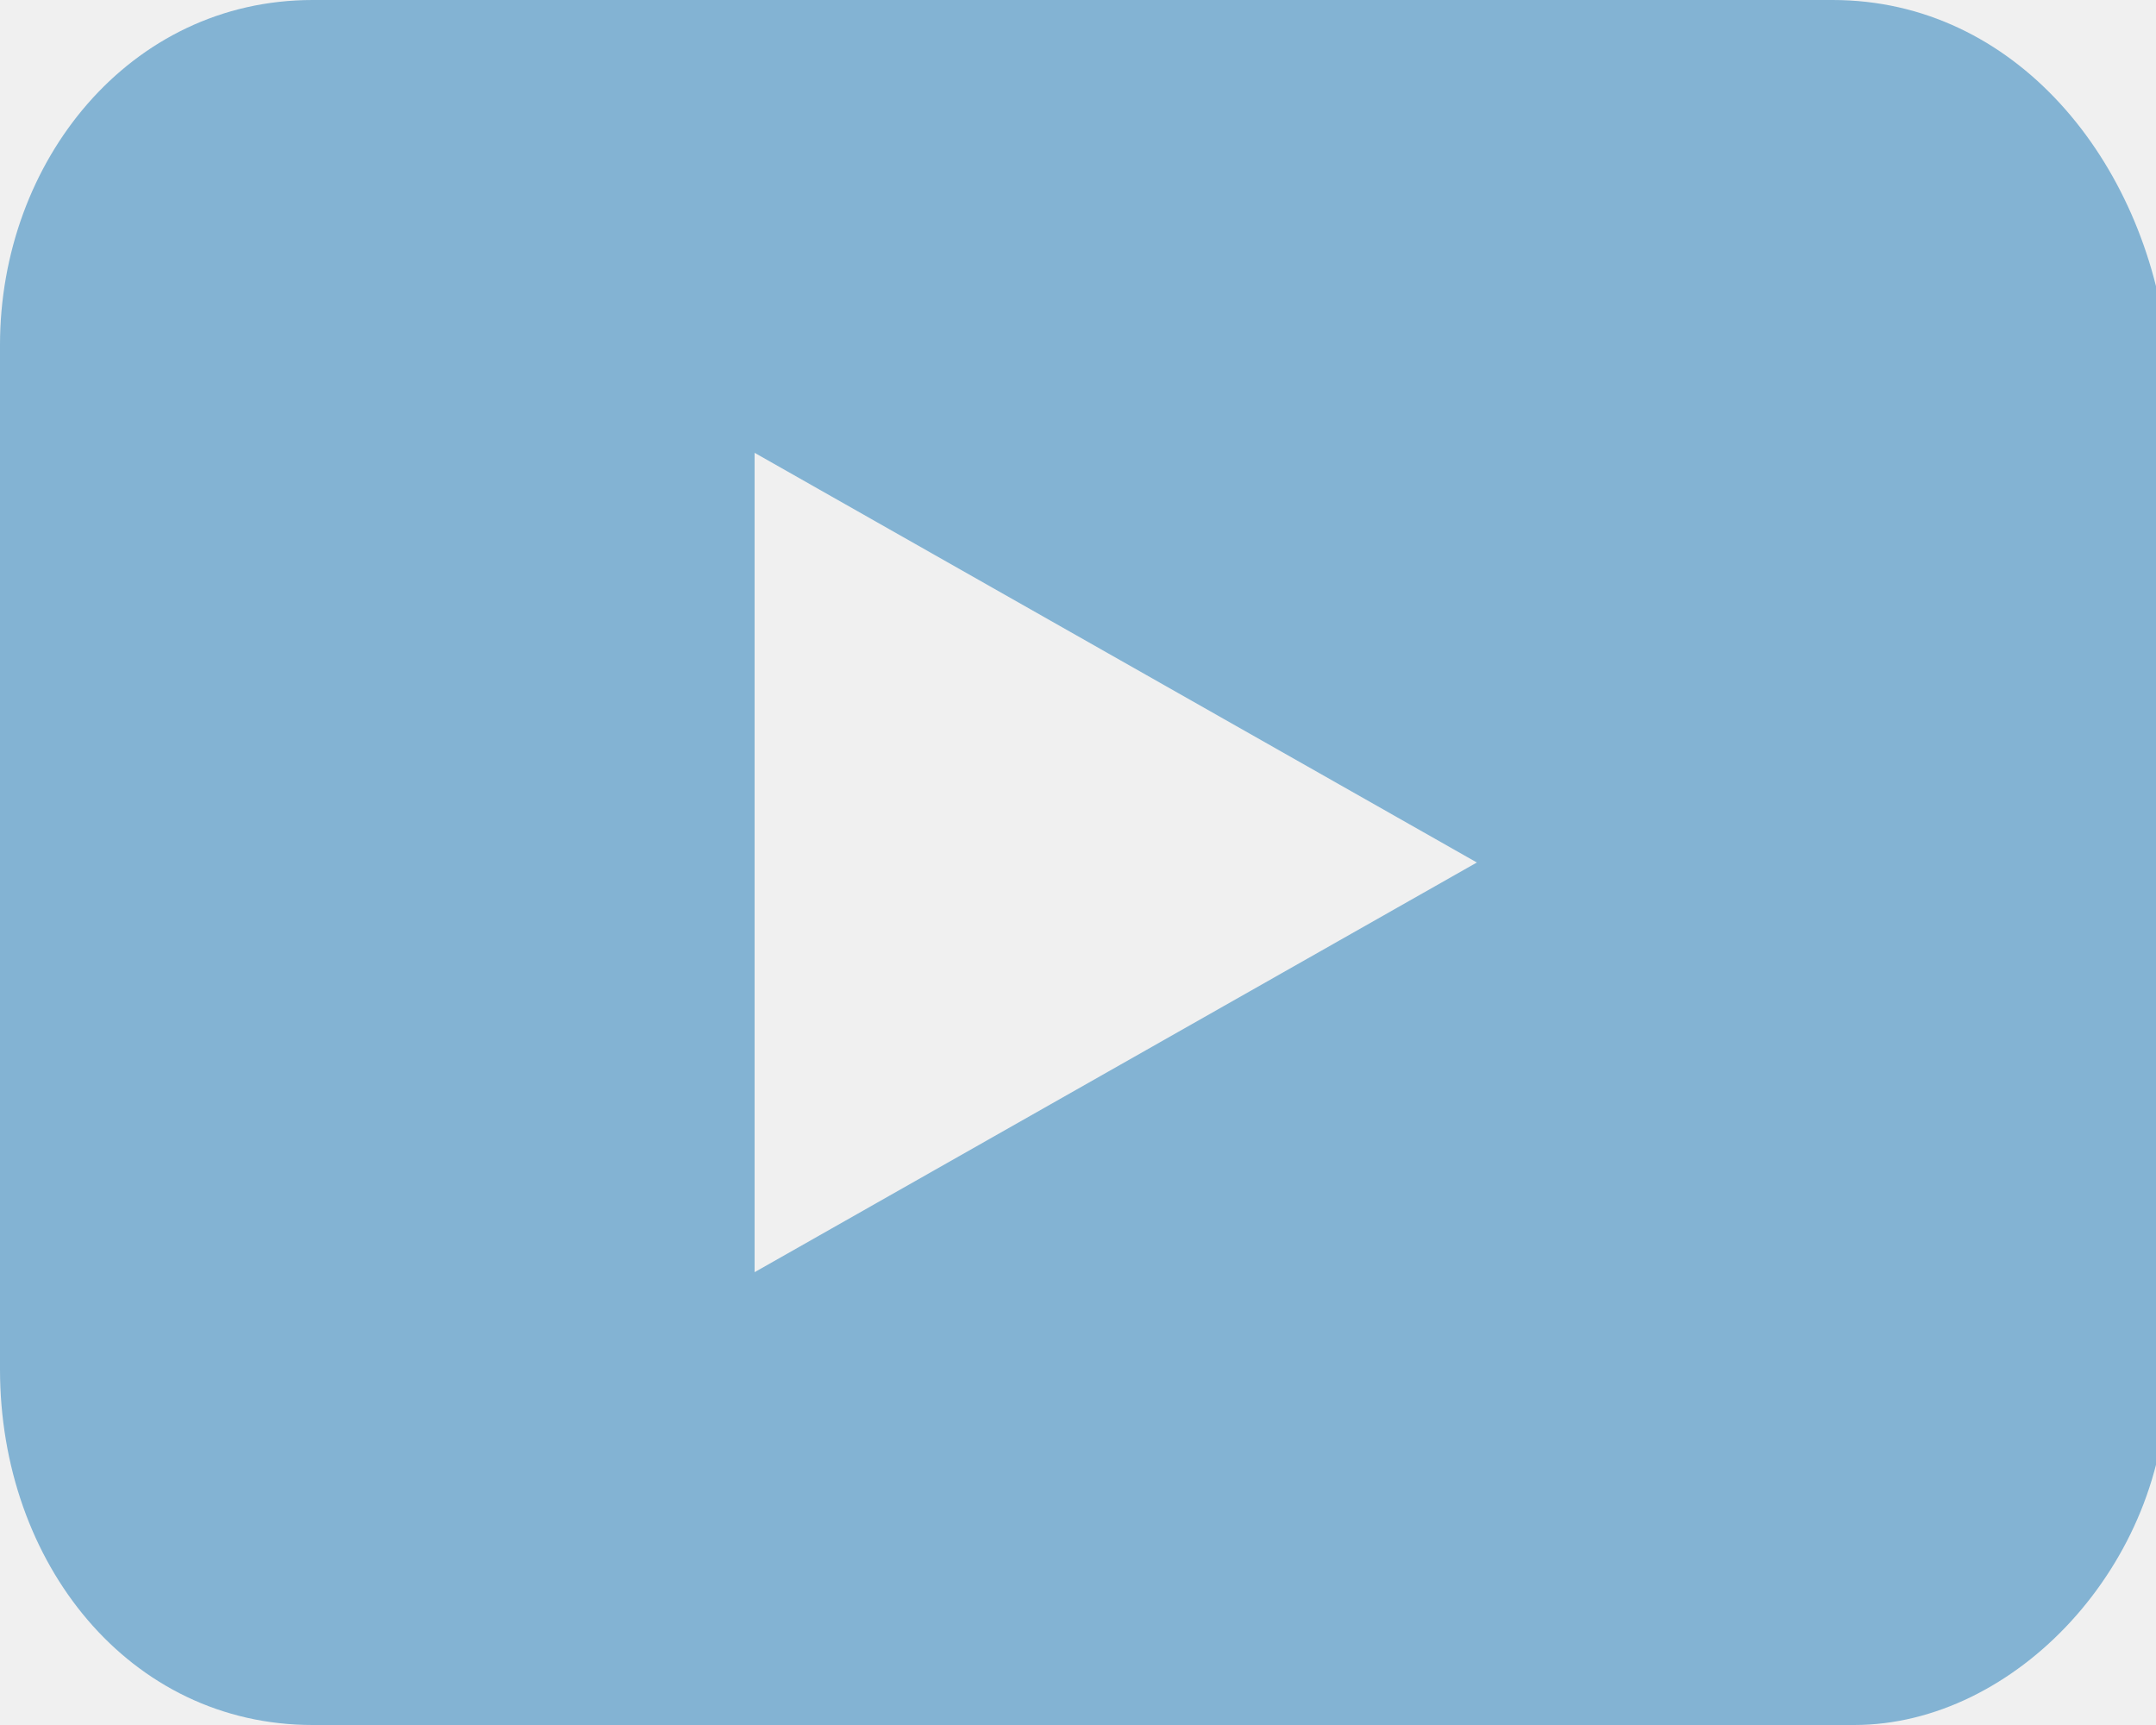
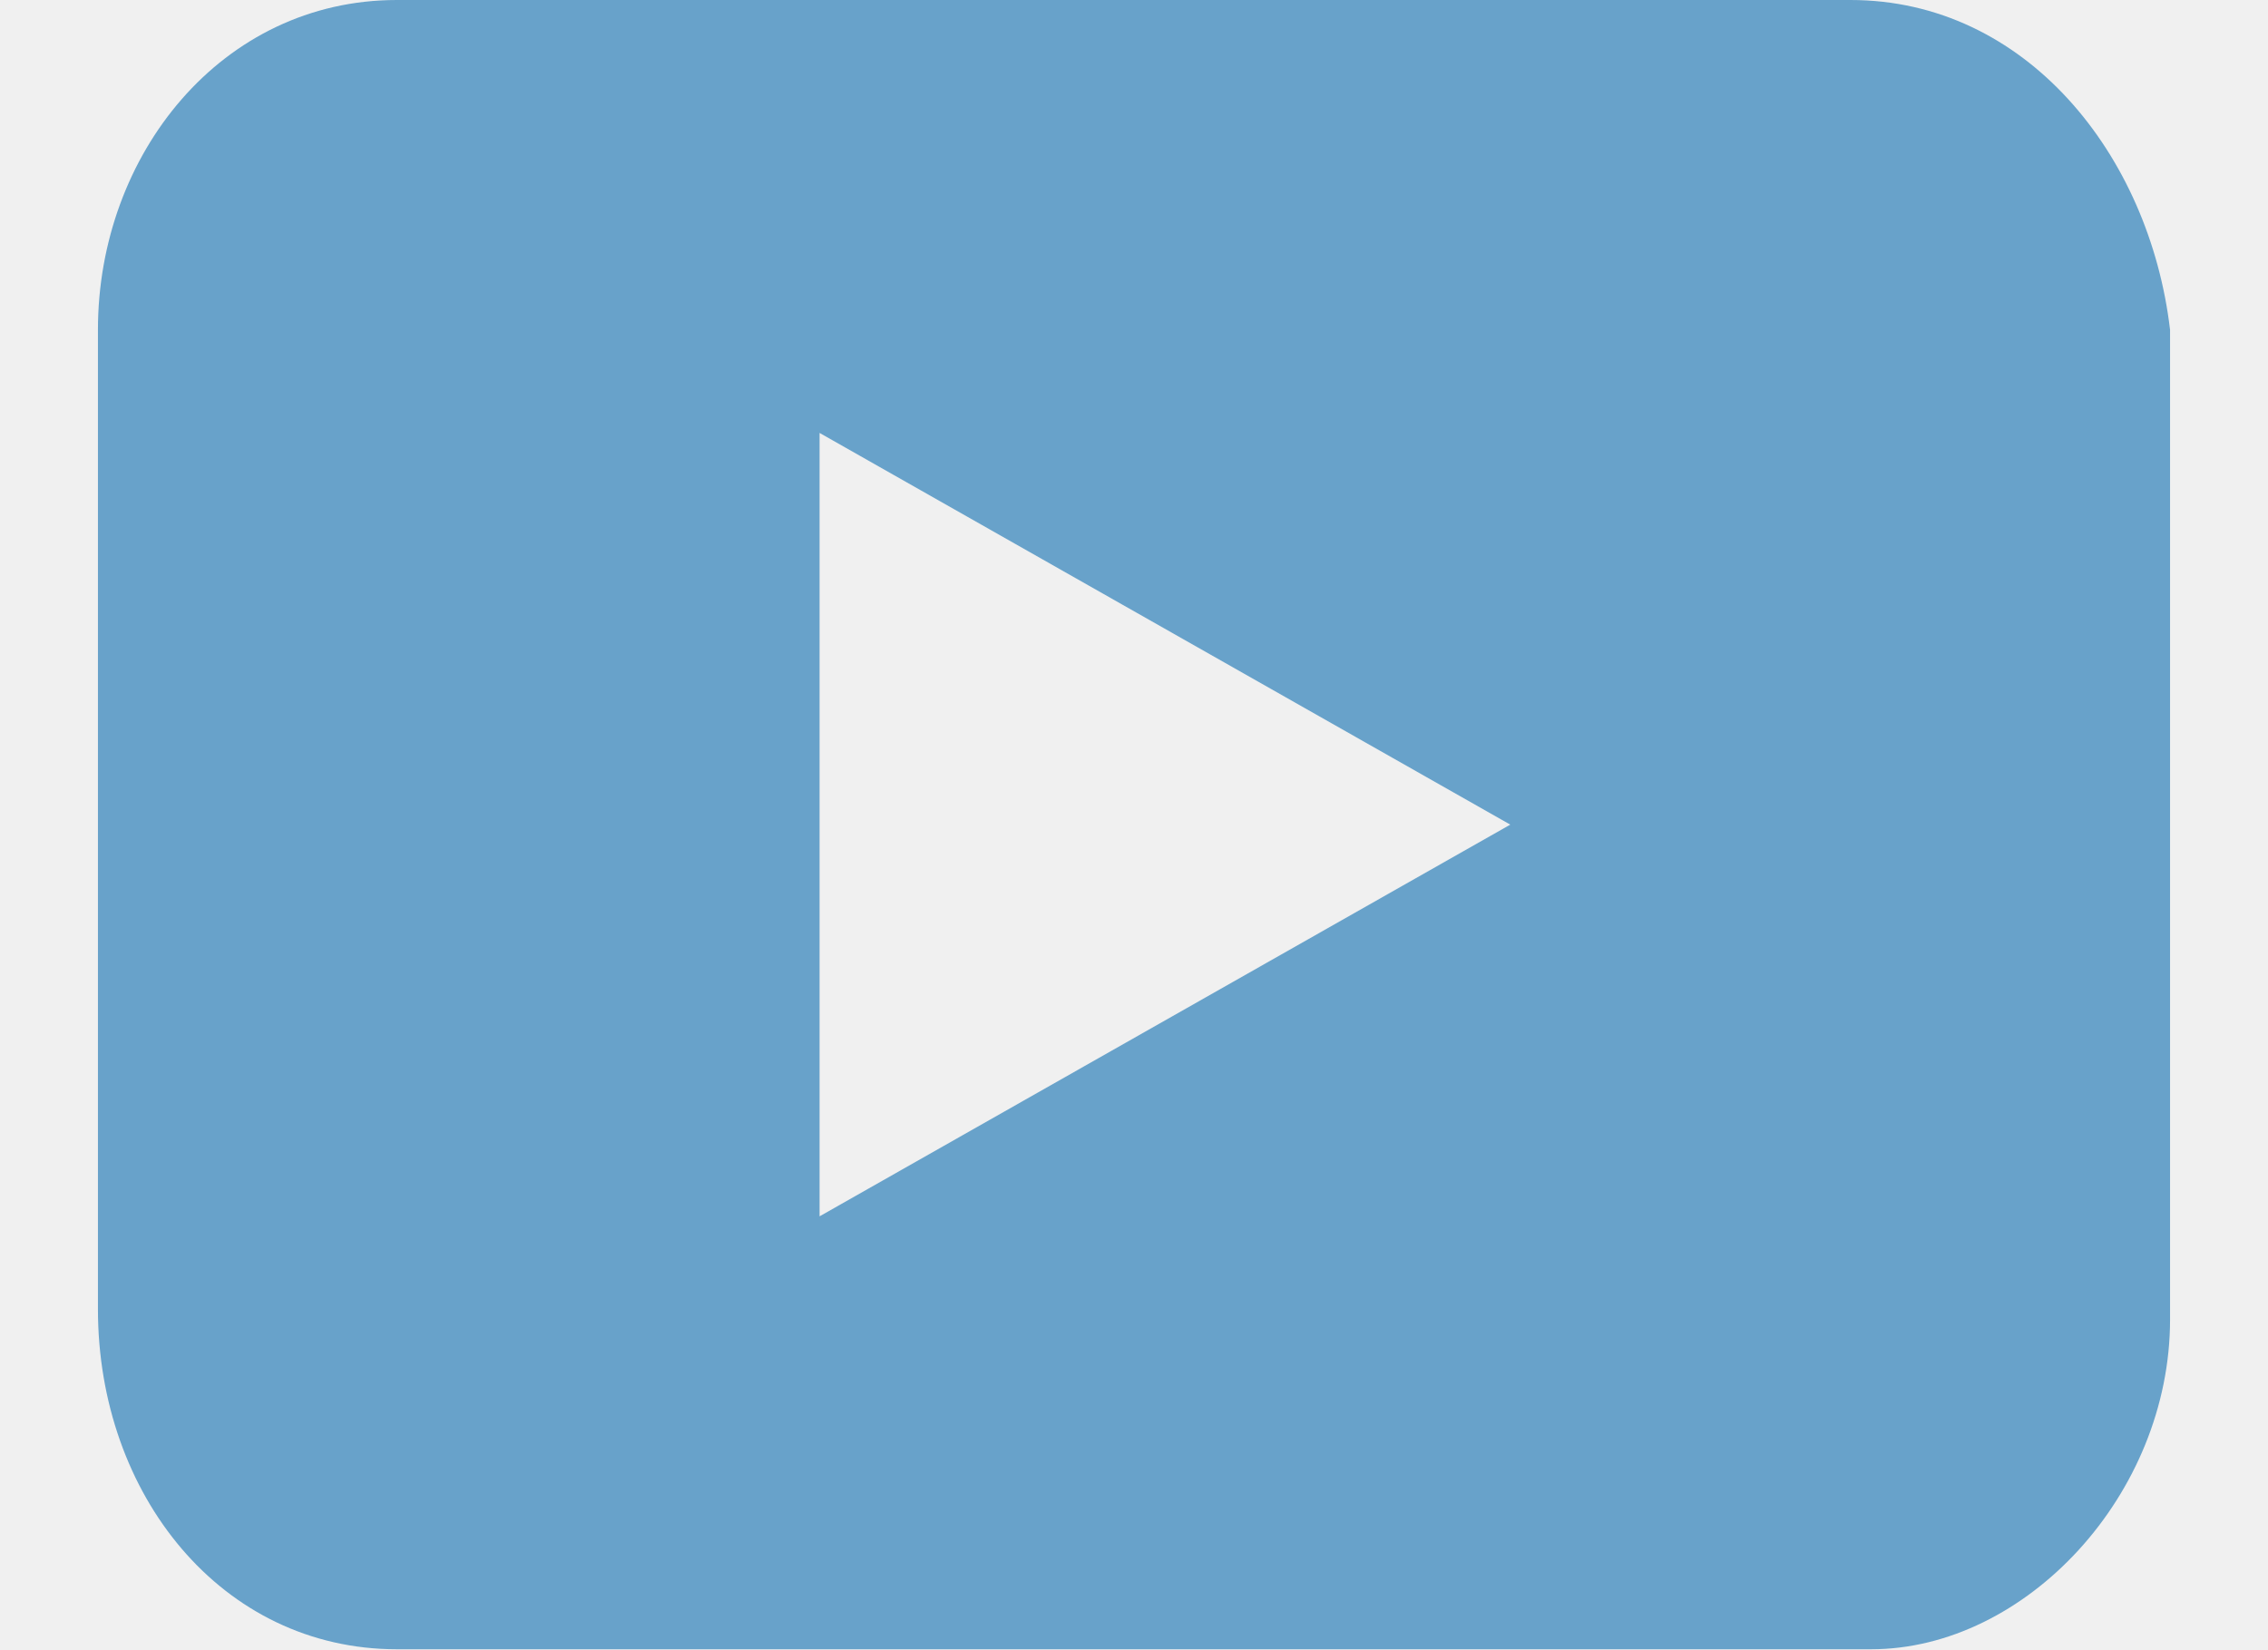
- <svg xmlns="http://www.w3.org/2000/svg" width="20" height="16" fill="none">
-   <g clip-path="url(#a)">
-     <path d="M17 0H2.9C1.2 0 0 1.5 0 3.2v9.5C0 14.5 1.2 16 2.9 16h14.3c1.5 0 2.9-1.5 2.9-3.2V3.2C19.9 1.5 18.7 0 17 0ZM7 11.8V4.2L13.7 8 7 11.8Z" fill="#83B3D3" />
-   </g>
-   <defs>
-     <clipPath id="a">
-       <path fill="#fff" d="M0 0h20v16H0z" />
-     </clipPath>
-   </defs>
+ <svg xmlns="http://www.w3.org/2000/svg" width="22" height="16" viewBox="0 0 22 16" fill="none">
+   <path d="M17.95 0H3.85C2.15 0 0.95 1.5 0.95 3.2V12.7C0.95 14.5 2.15 16 3.85 16H18.15C19.65 16 21.05 14.5 21.05 12.8V3.2C20.85 1.5 19.65 0 17.95 0ZM7.95 11.8V4.2L14.65 8L7.95 11.8Z" fill="#68A2CA" />
</svg>
